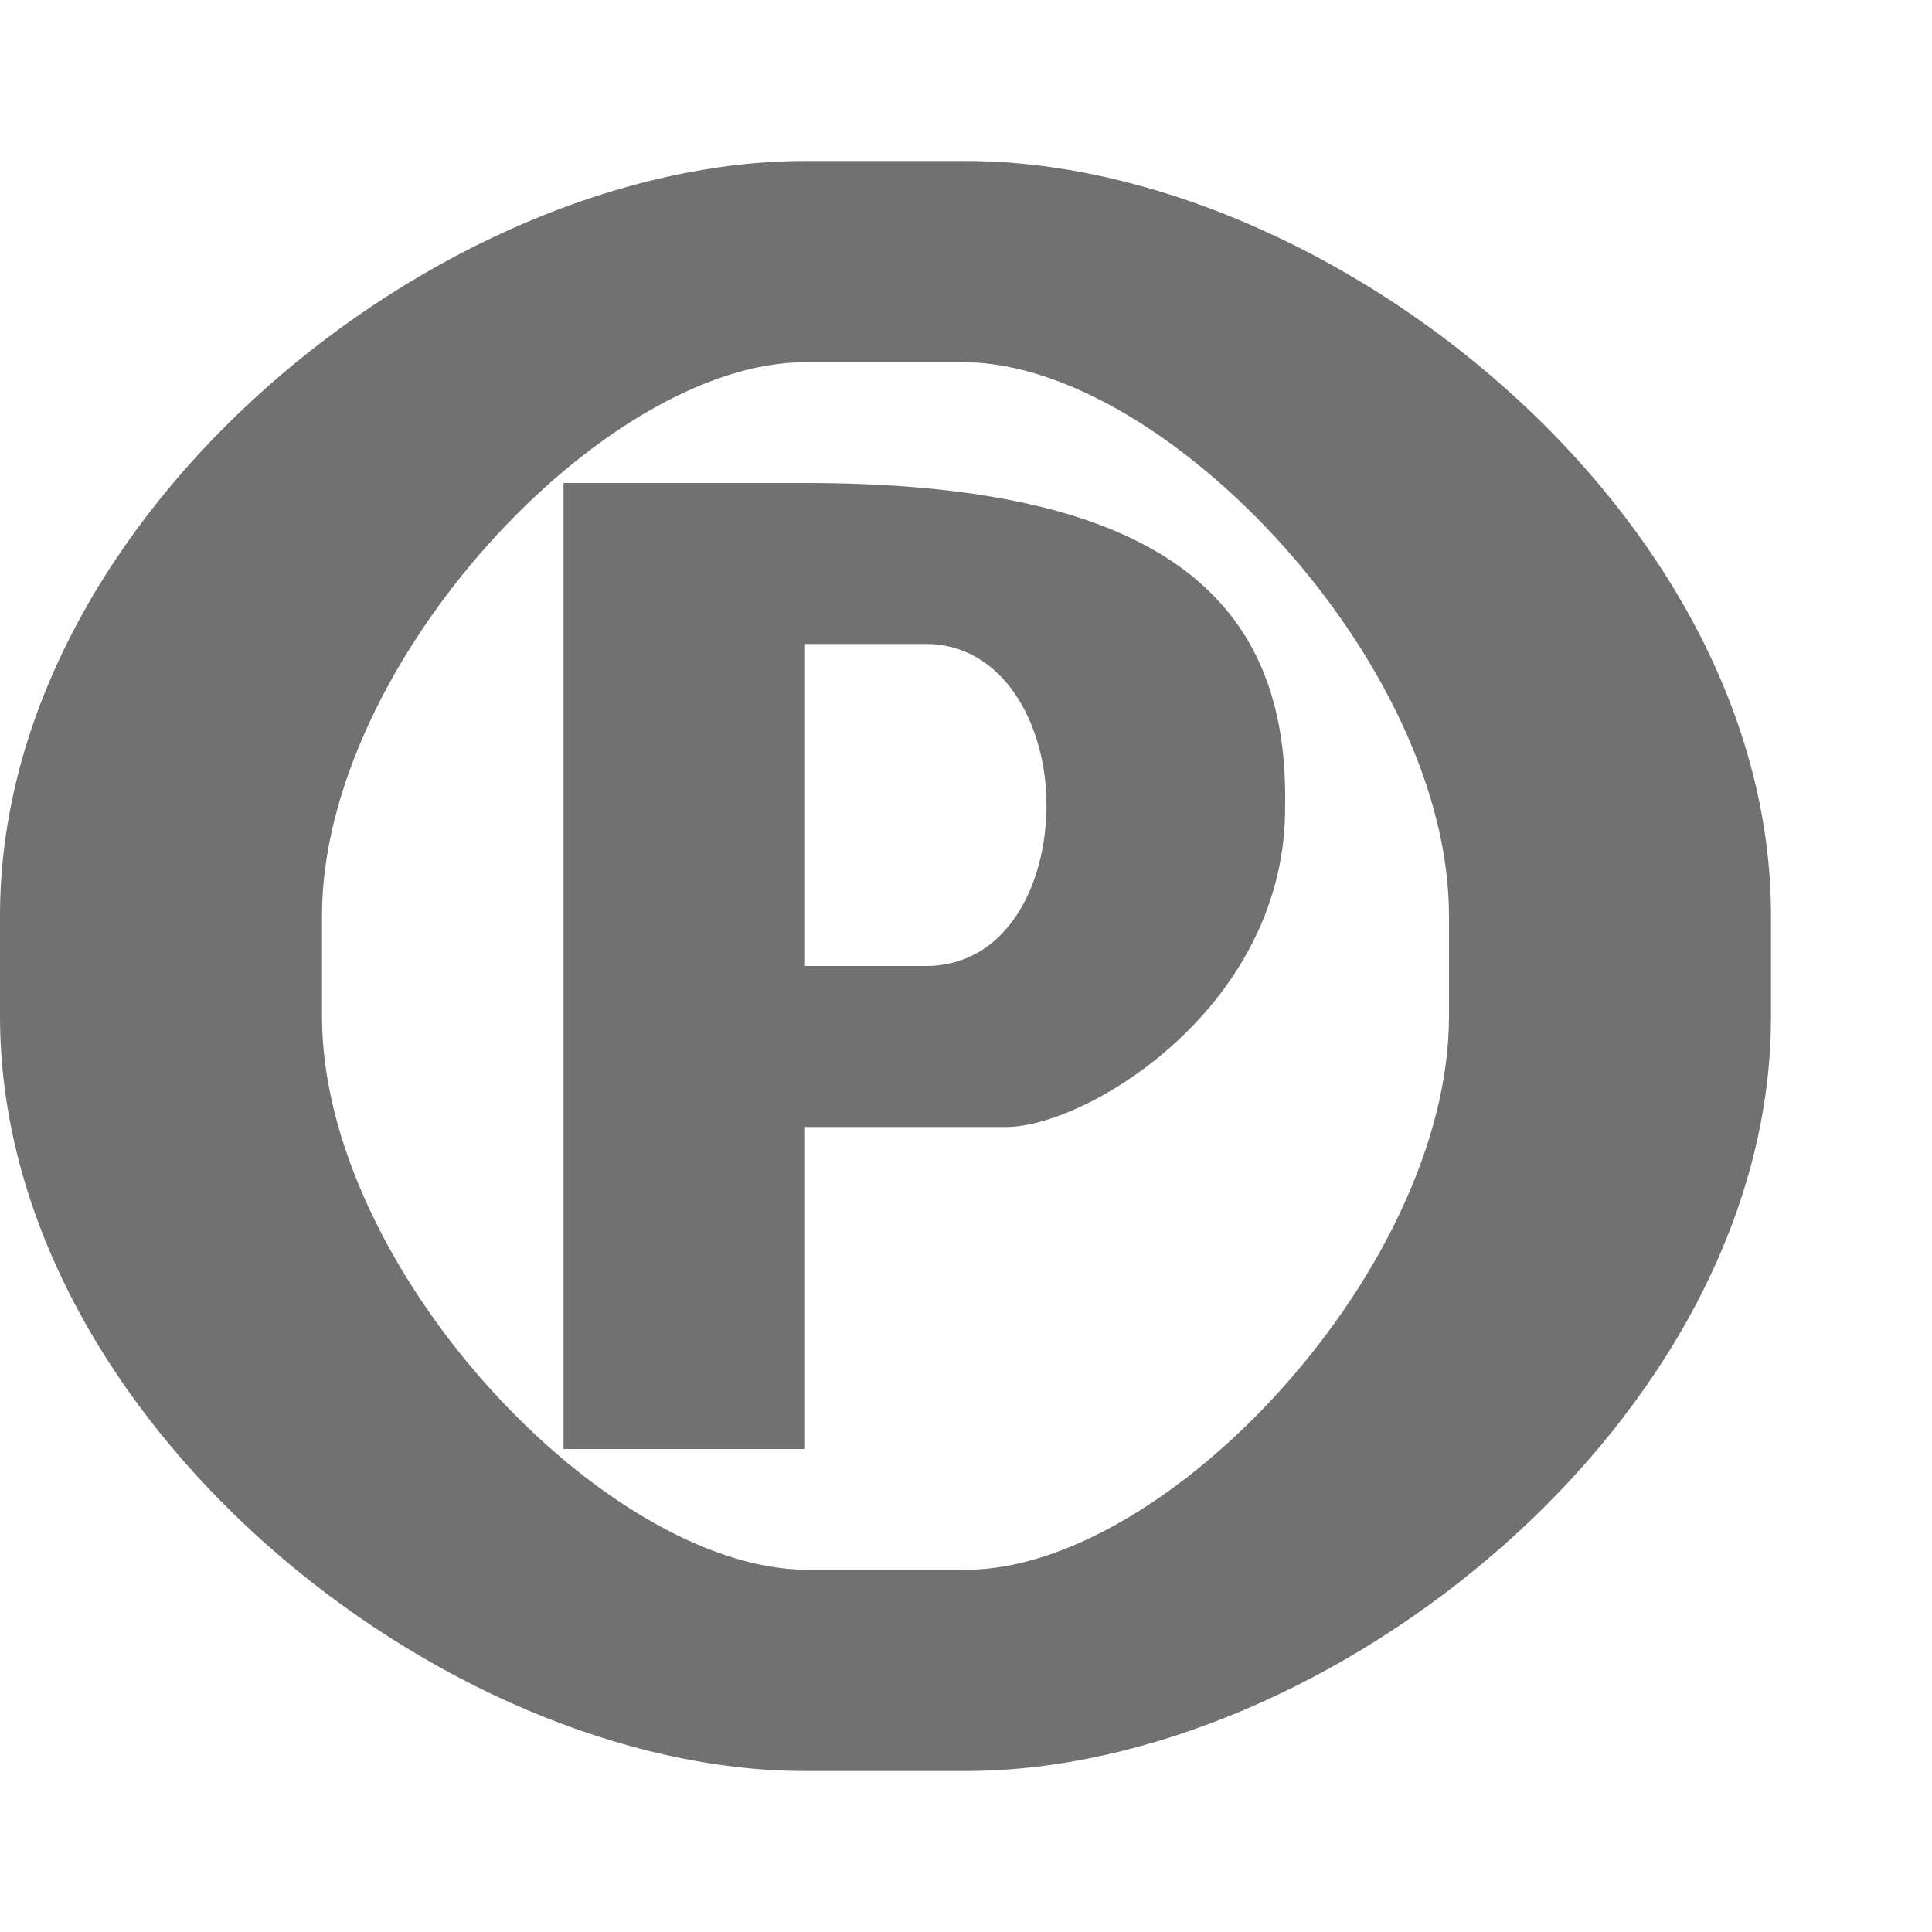
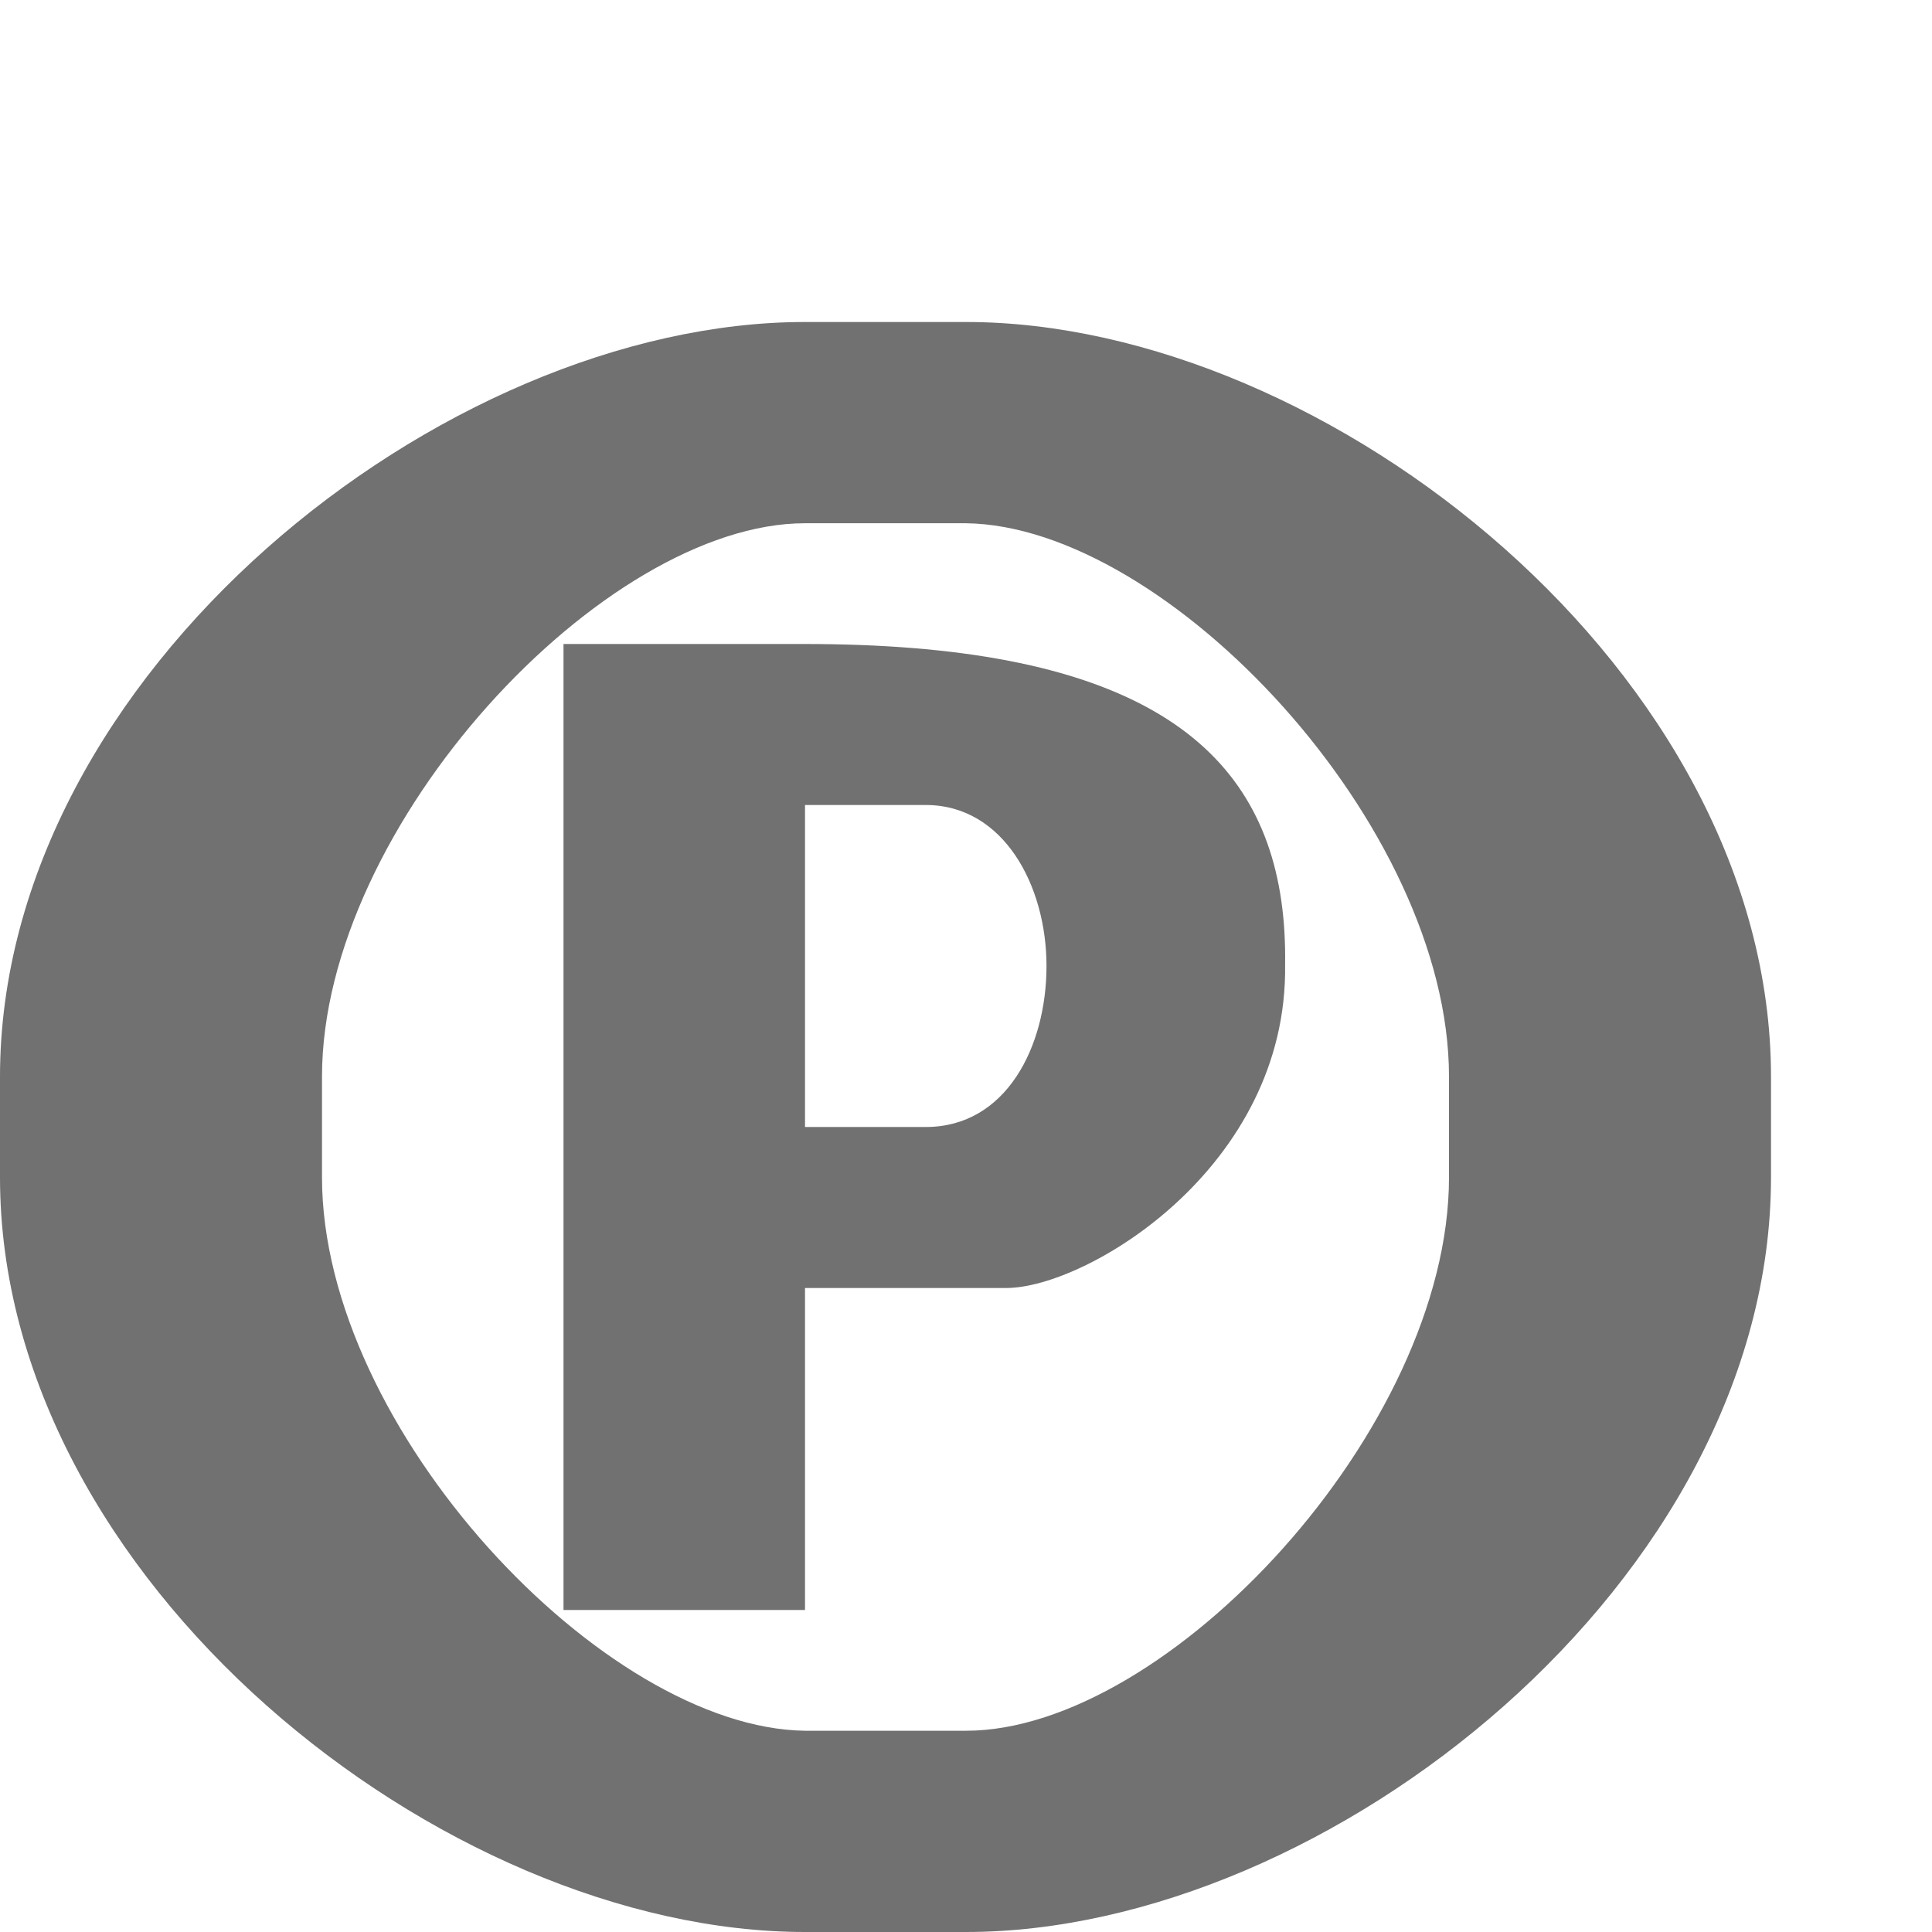
<svg xmlns="http://www.w3.org/2000/svg" width="1200" height="1200" viewBox="0 0 1200 1200" version="1.1" id="svg1" xml:space="preserve">
  <defs id="defs1" />
  <g id="layer1">
    <g id="layer1-8" transform="translate(100,300)">
-       <path id="path2-8-0" style="fill:#000000;fill-opacity:0.555;fill-rule:evenodd;stroke-width:1.118" d="m 500,675 c 125,0 300,-187.5 300,-343.75 v -62.5 C 800,112.5 624.993,-73.404 500,-75 H 400 C 275,-75 100,112.5 100,268.75 v 62.5 C 100,487.5 275.007,673.404 400,675 Z M 400,800 C 175,800 -100,581.25 -100,331.25 v -62.5 C -100,18.75 175,-200 400,-200 h 100 c 225,0 500,218.75 500,468.75 v 62.5 C 1000,581.25 725,800 500,800 Z" />
-       <path id="path2-8" style="fill:#000000;fill-opacity:0.555;fill-rule:evenodd;stroke-width:1" d="M 525,400 C 575,400 700,325 698.208,199.109 699.809,88.213 640.099,16.526 466.85,2.519 446.208,0.85 423.954,0 400,0 H 250 V 600 H 400 V 400 Z M 400,300 V 100 h 75 c 48.285,0 75,50 75,100 0,50 -25,100 -75,100 z" />
+       <path id="path2-8-0" style="fill:#000000;fill-opacity:0.555;fill-rule:evenodd;stroke-width:1.118" d="m 500,775 c 125,0 300,-187.5 300,-343.75 v -62.5 C 800,212.5 624.993,26.596 500,25 H 400 C 275,25 100,212.5 100,368.75 v 62.5 C 100,587.5 275.007,773.404 400,775 Z M 400,900 C 175,900 -100,681.25 -100,431.25 v -62.5 C -100,118.75 175,-100 400,-100 h 100 c 225,0 500,218.75 500,468.75 v 62.5 C 1000,681.25 725,900 500,900 Z" />
+       <path id="path2-8" style="fill:#000000;fill-opacity:0.555;fill-rule:evenodd;stroke-width:1" d="M 525,500 C 575,500 700,425 698.208,299.11 699.809,188.213 640.099,116.526 466.85,102.519 446.208,100.85 423.954,100 400,100 H 250 V 700 H 400 V 500 Z M 400,400 V 200 h 75 c 48.285,0 75,50 75,100 0,50 -25,100 -75,100 z" />
    </g>
  </g>
</svg>
